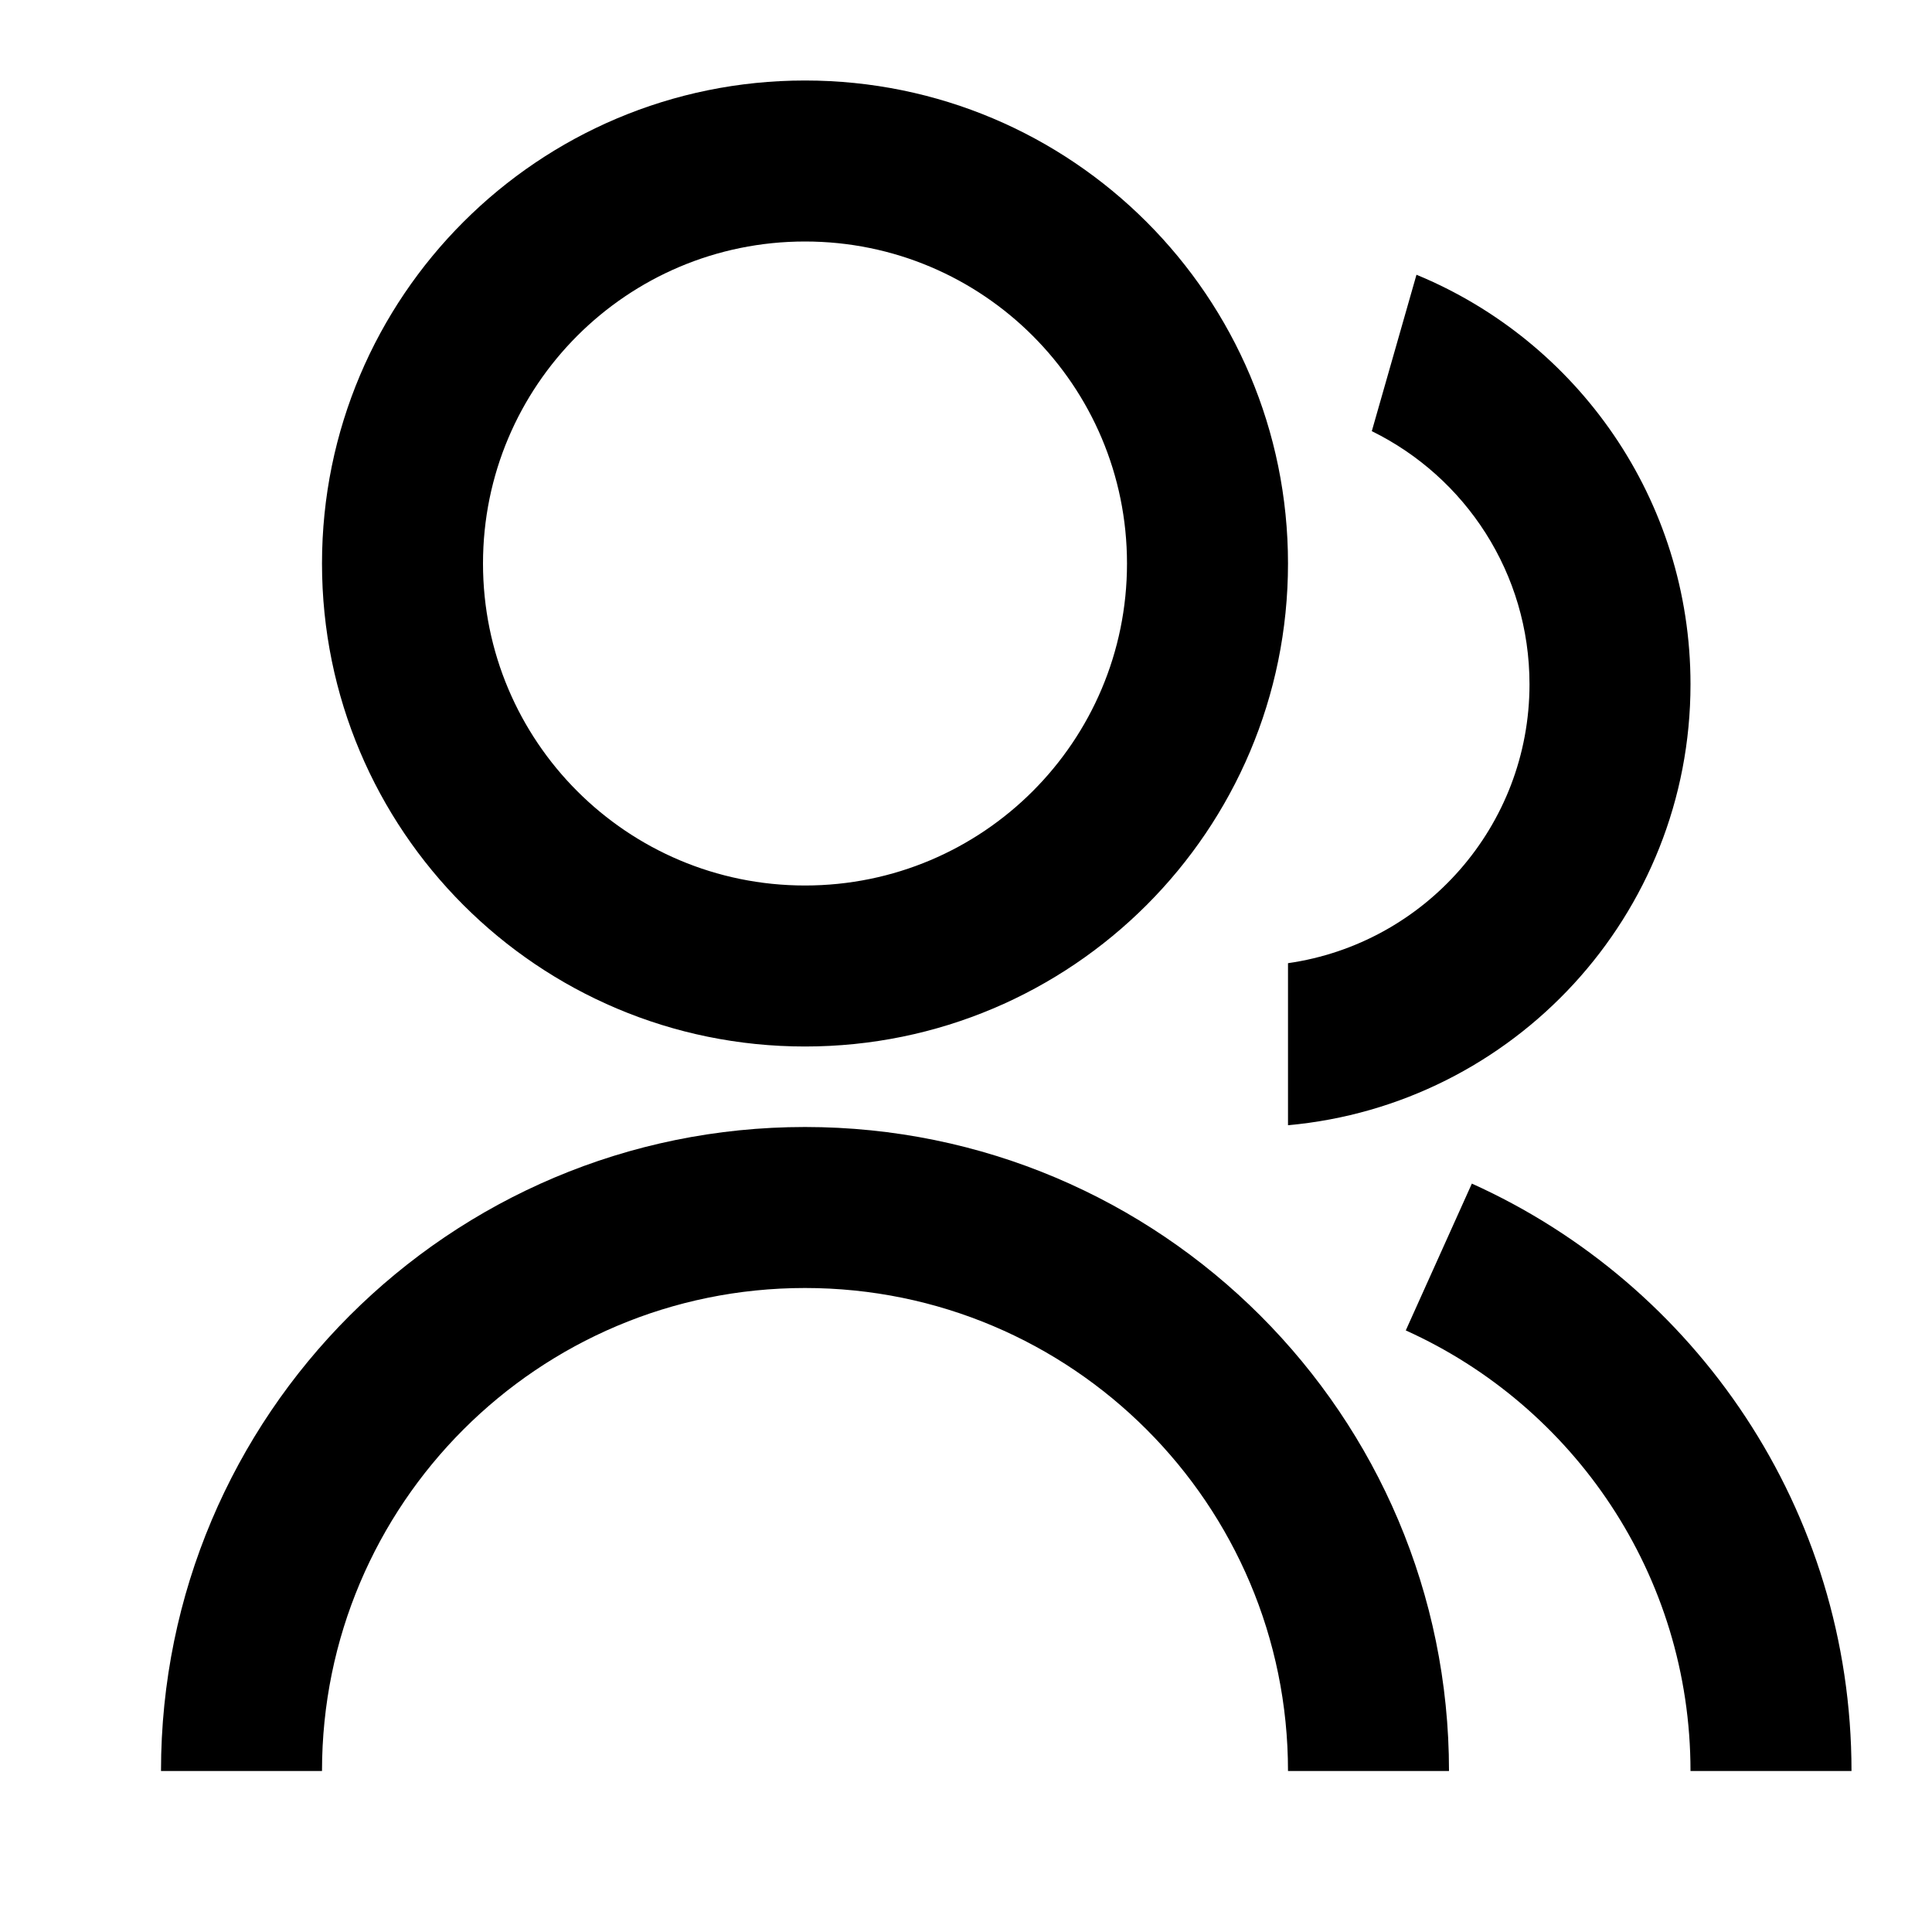
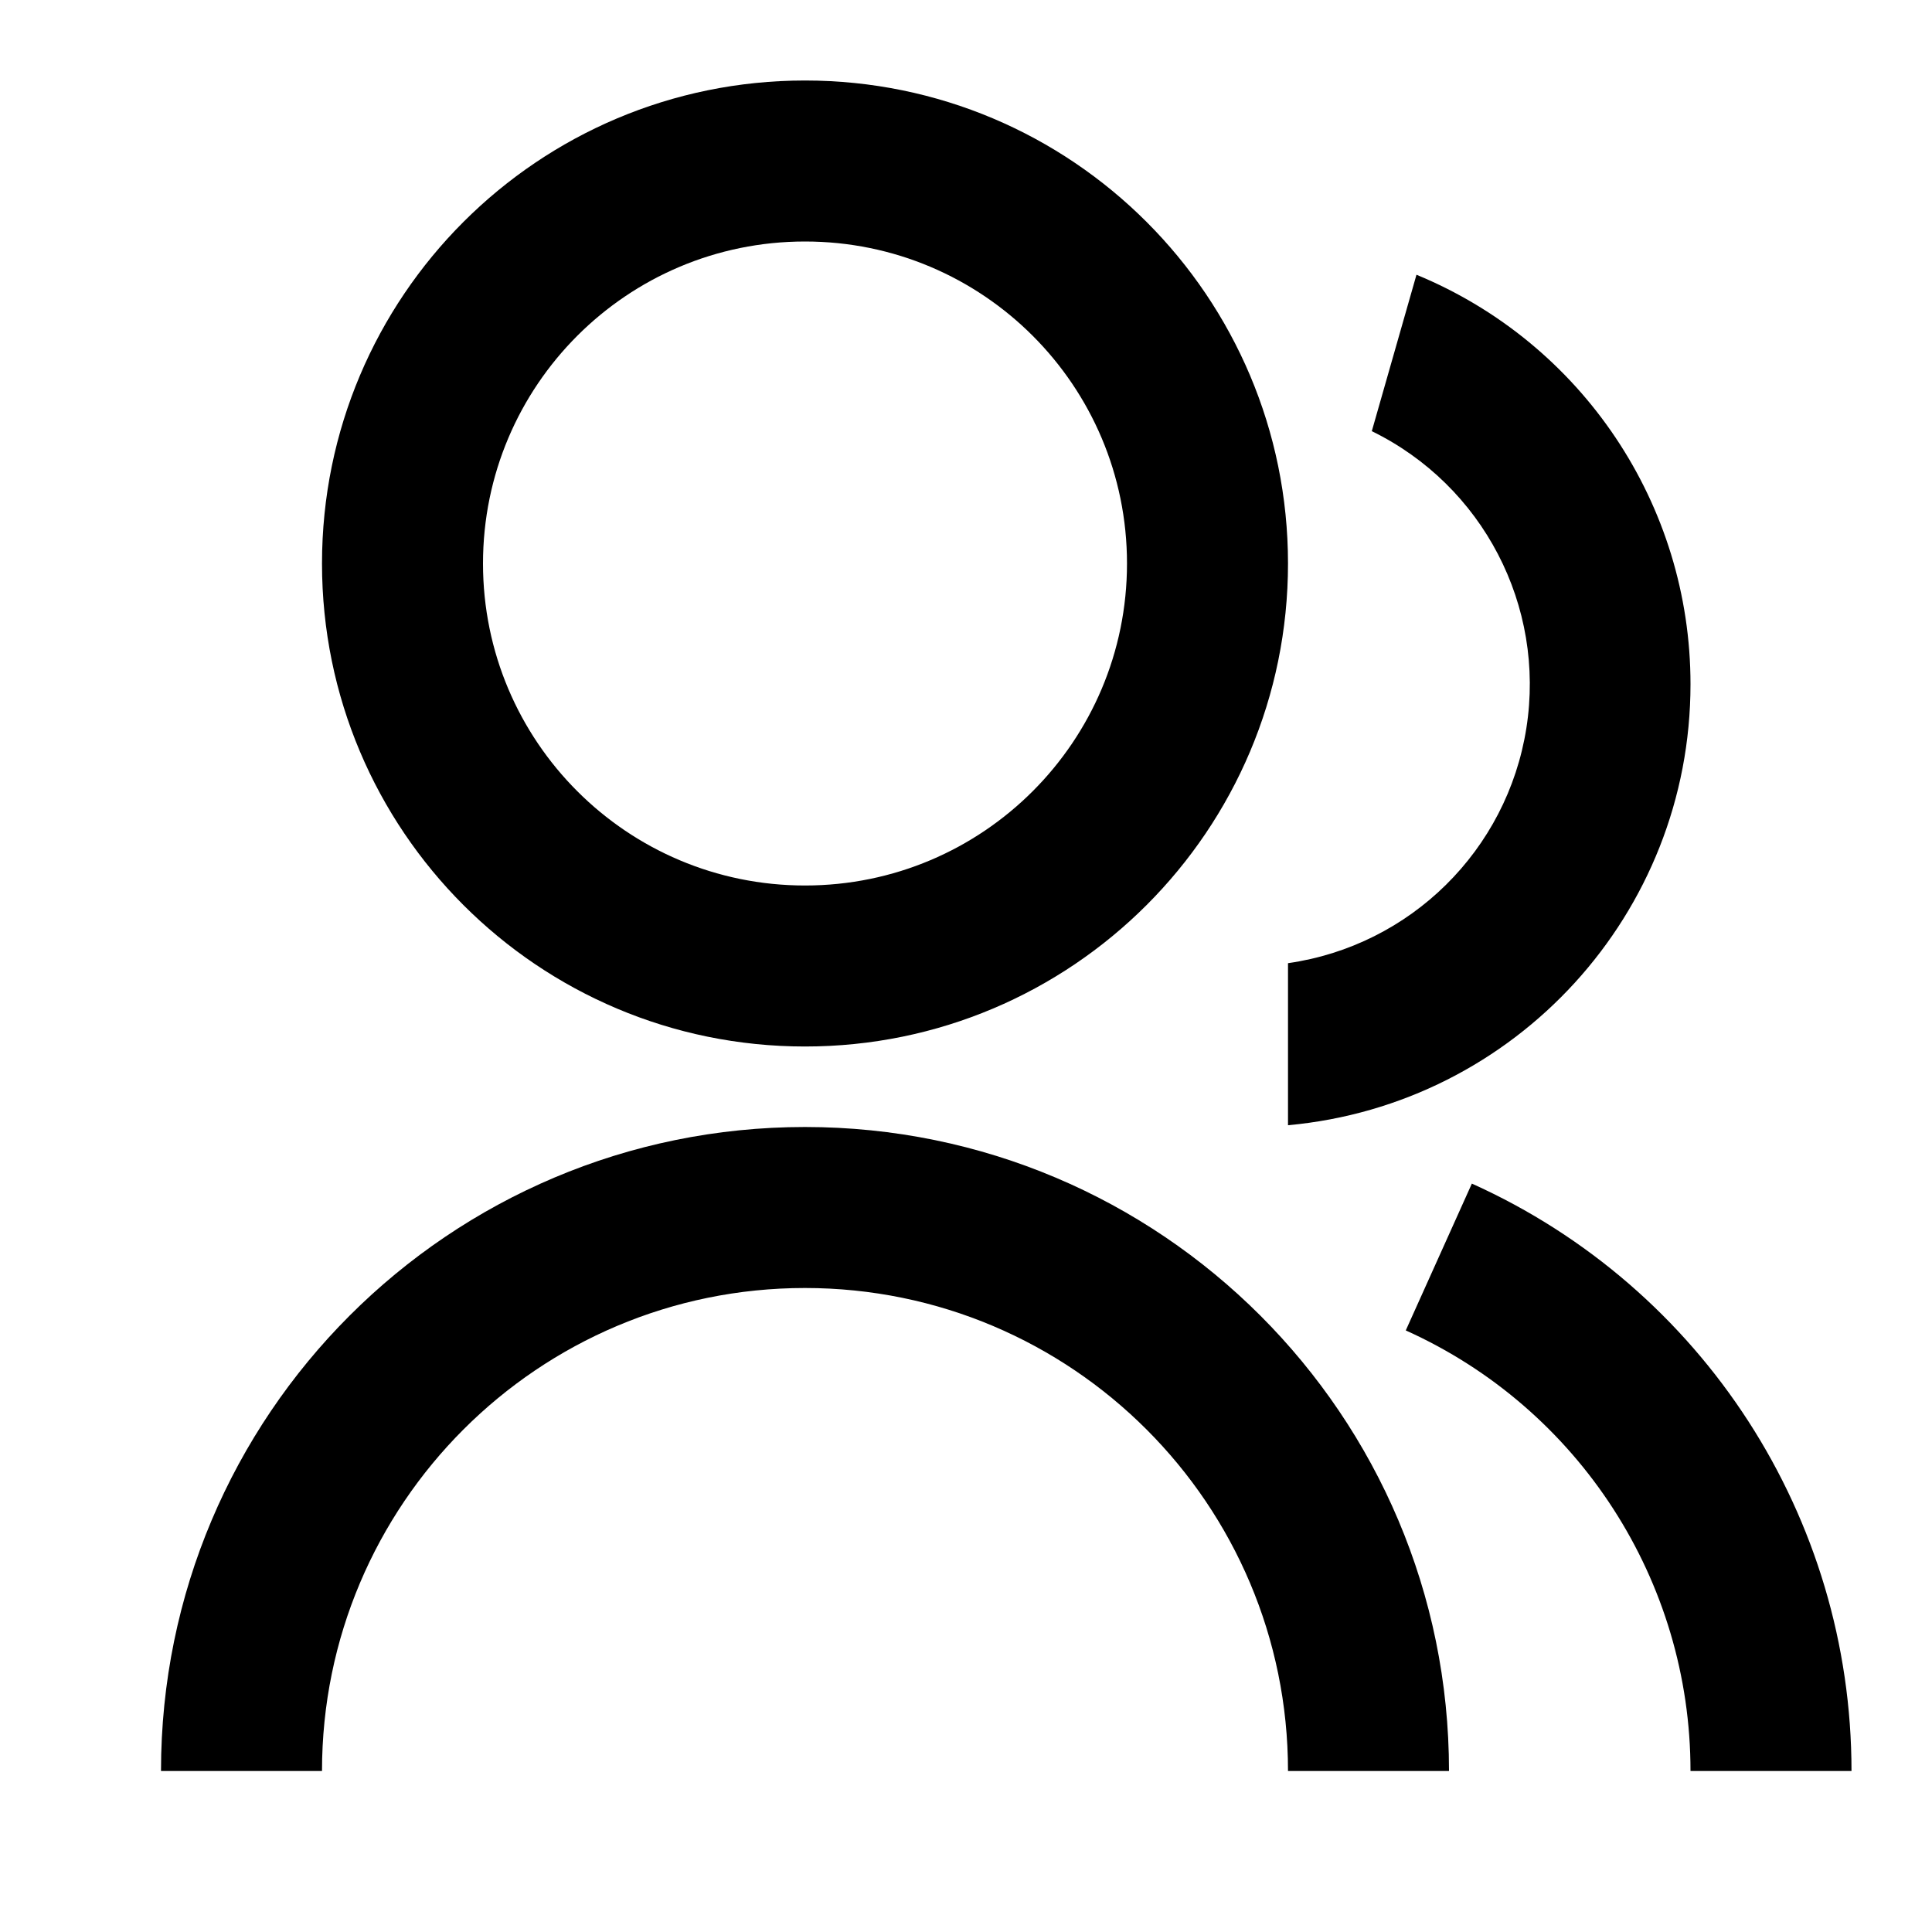
<svg xmlns="http://www.w3.org/2000/svg" viewBox="0 0 24 24">
-   <path d="M2 22C2 17.582 5.582 14 10 14C14.418 14 18 17.582 18 22H16C16 18.686 13.314 16 10 16C6.686 16 4 18.686 4 22H2ZM10 13C6.685 13 4 10.315 4 7C4 3.685 6.685 1 10 1C13.315 1 16 3.685 16 7C16 10.315 13.315 13 10 13ZM10 11C12.21 11 14 9.21 14 7C14 4.79 12.21 3 10 3C7.79 3 6 4.79 6 7C6 9.21 7.79 11 10 11ZM18.284 14.703C21.064 15.956 23 18.752 23 22H21C21 19.564 19.548 17.467 17.463 16.527L18.284 14.703ZM17.596 3.413C19.594 4.237 21 6.204 21 8.5C21 11.37 18.804 13.725 16 13.978V11.965C17.697 11.722 19 10.264 19 8.5C19 7.119 18.202 5.926 17.041 5.356L17.596 3.413Z" />
+   <path d="M2 22a8 8 0 1 1 16 0h-2a6 6 0 0 0-12 0zm8-9c-3.315 0-6-2.685-6-6s2.685-6 6-6 6 2.685 6 6-2.685 6-6 6m0-2c2.21 0 4-1.79 4-4s-1.79-4-4-4-4 1.79-4 4 1.79 4 4 4m8.284 3.703A8 8 0 0 1 23 22h-2a6 6 0 0 0-3.537-5.473zm-.688-11.29A5.5 5.5 0 0 1 21 8.5a5.5 5.5 0 0 1-5 5.478v-2.013a3.5 3.5 0 0 0 1.041-6.609z" />
</svg>
